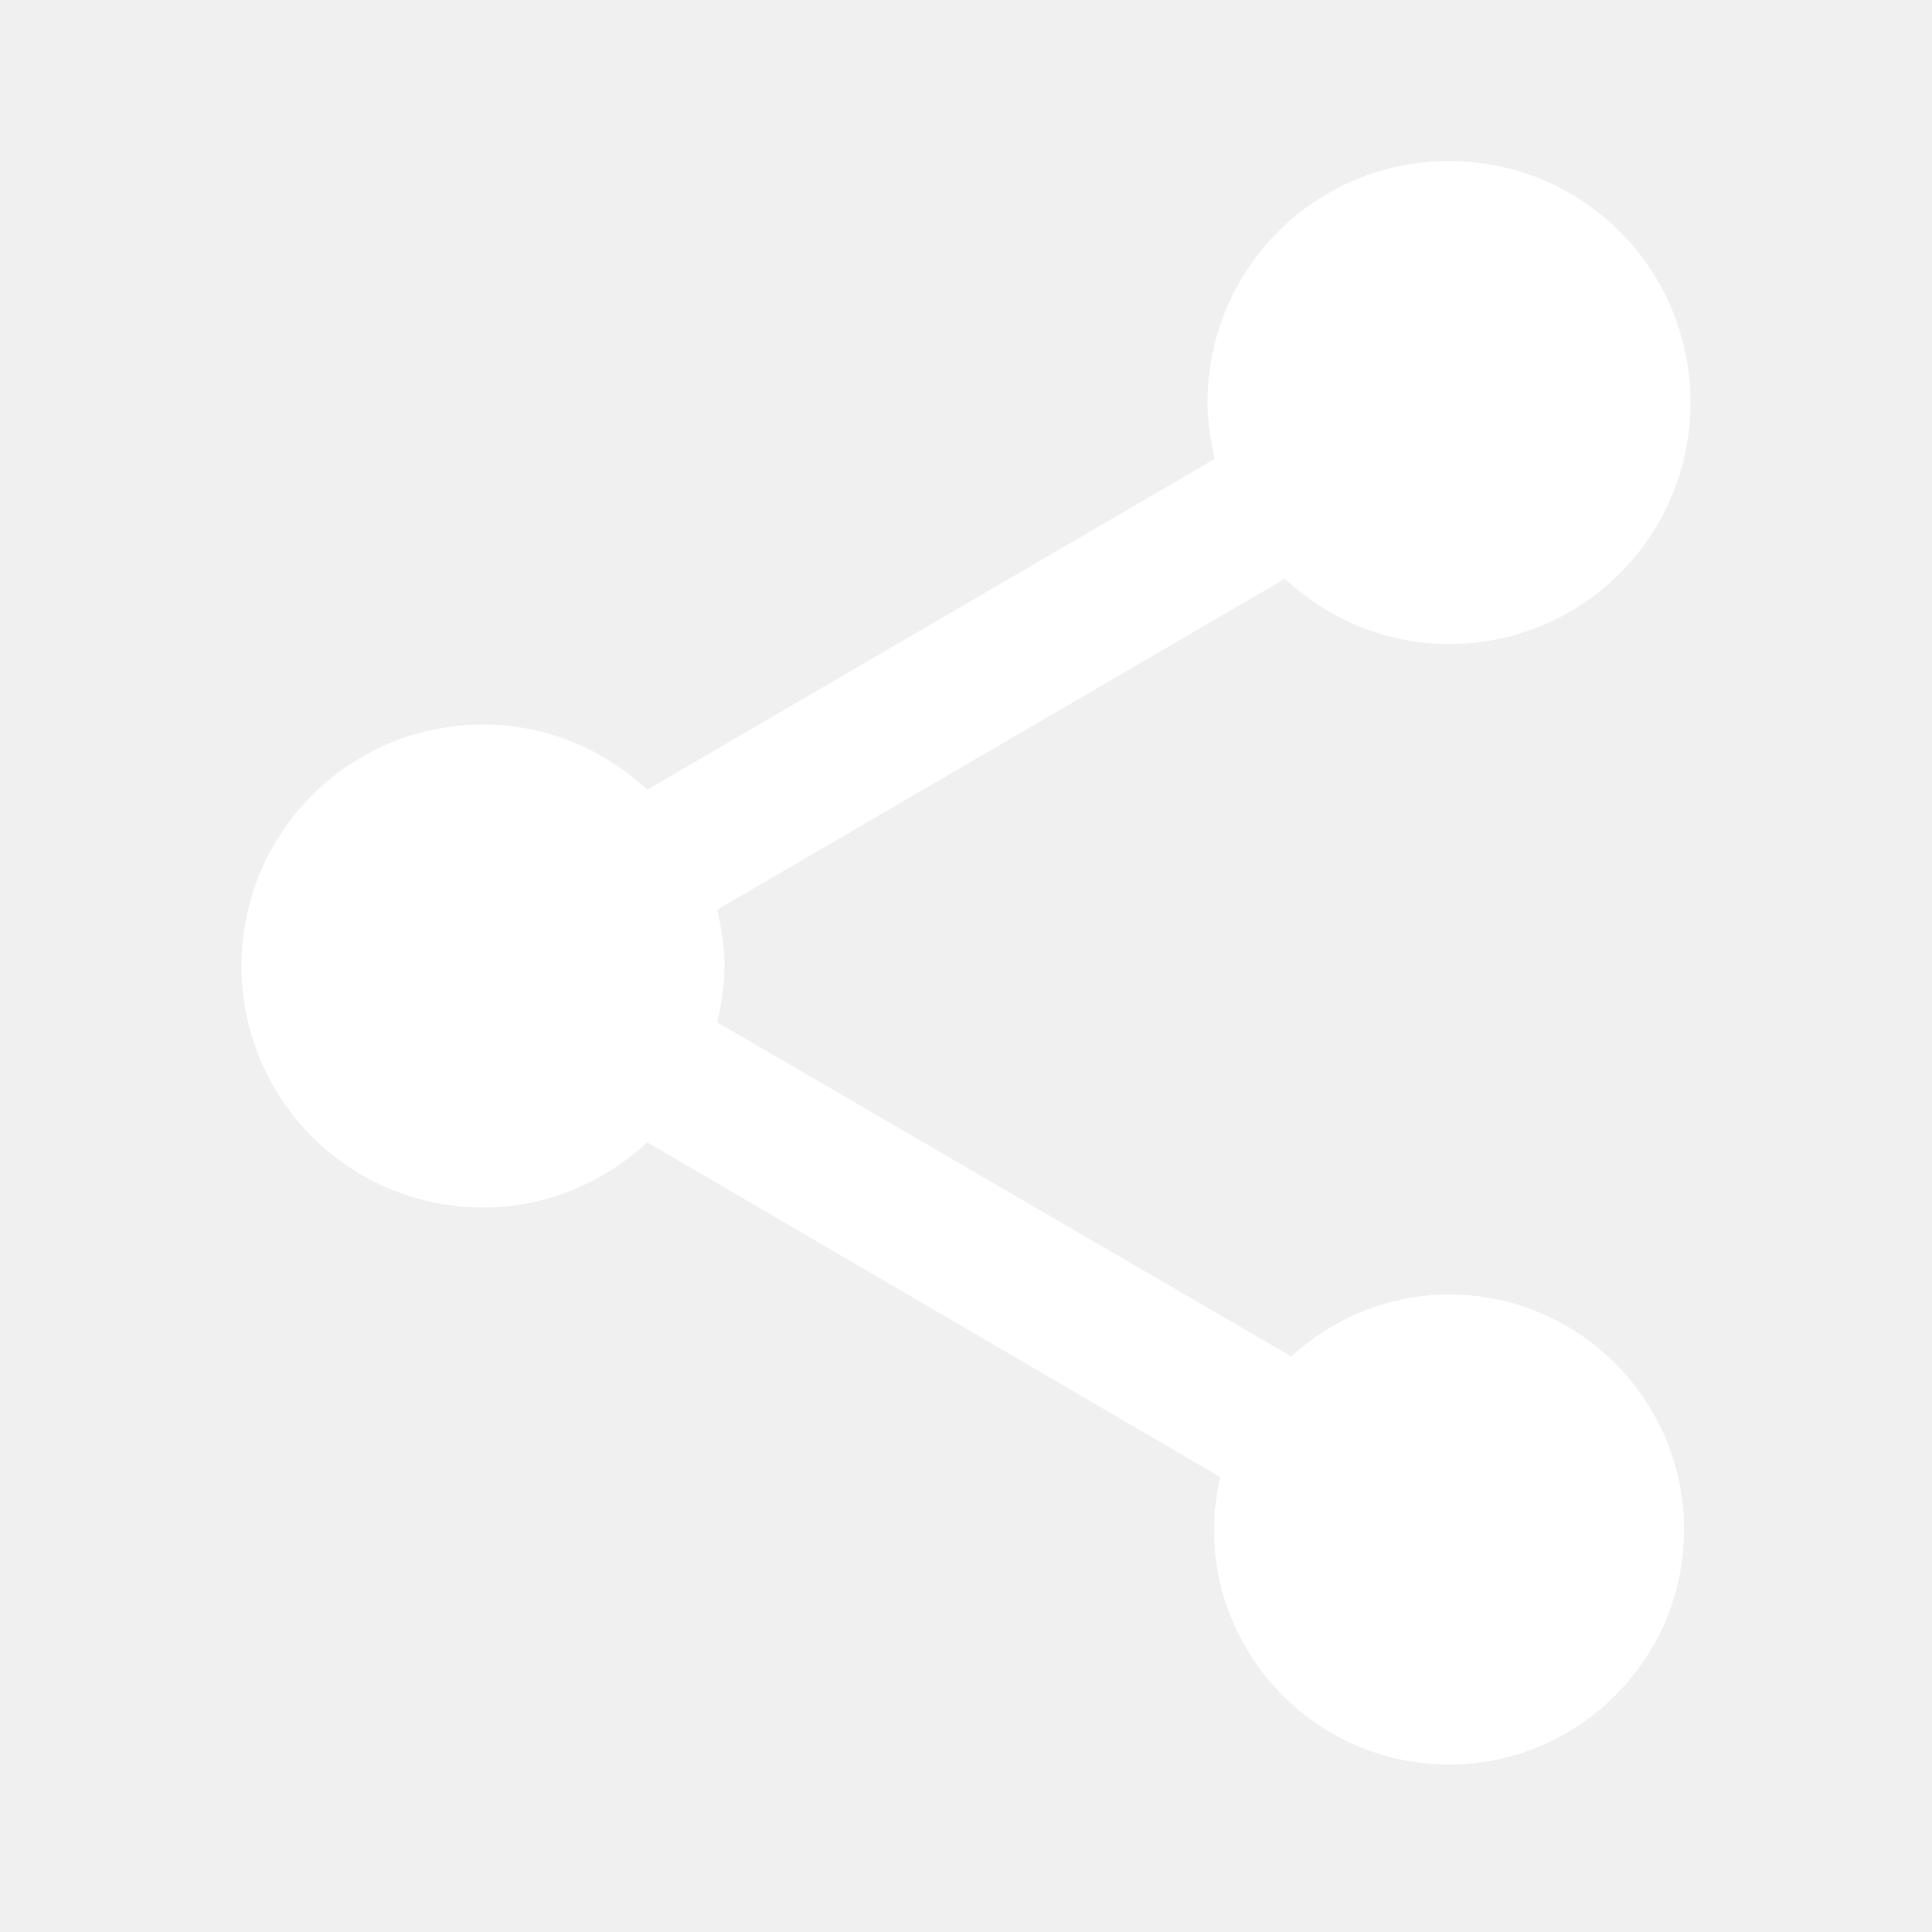
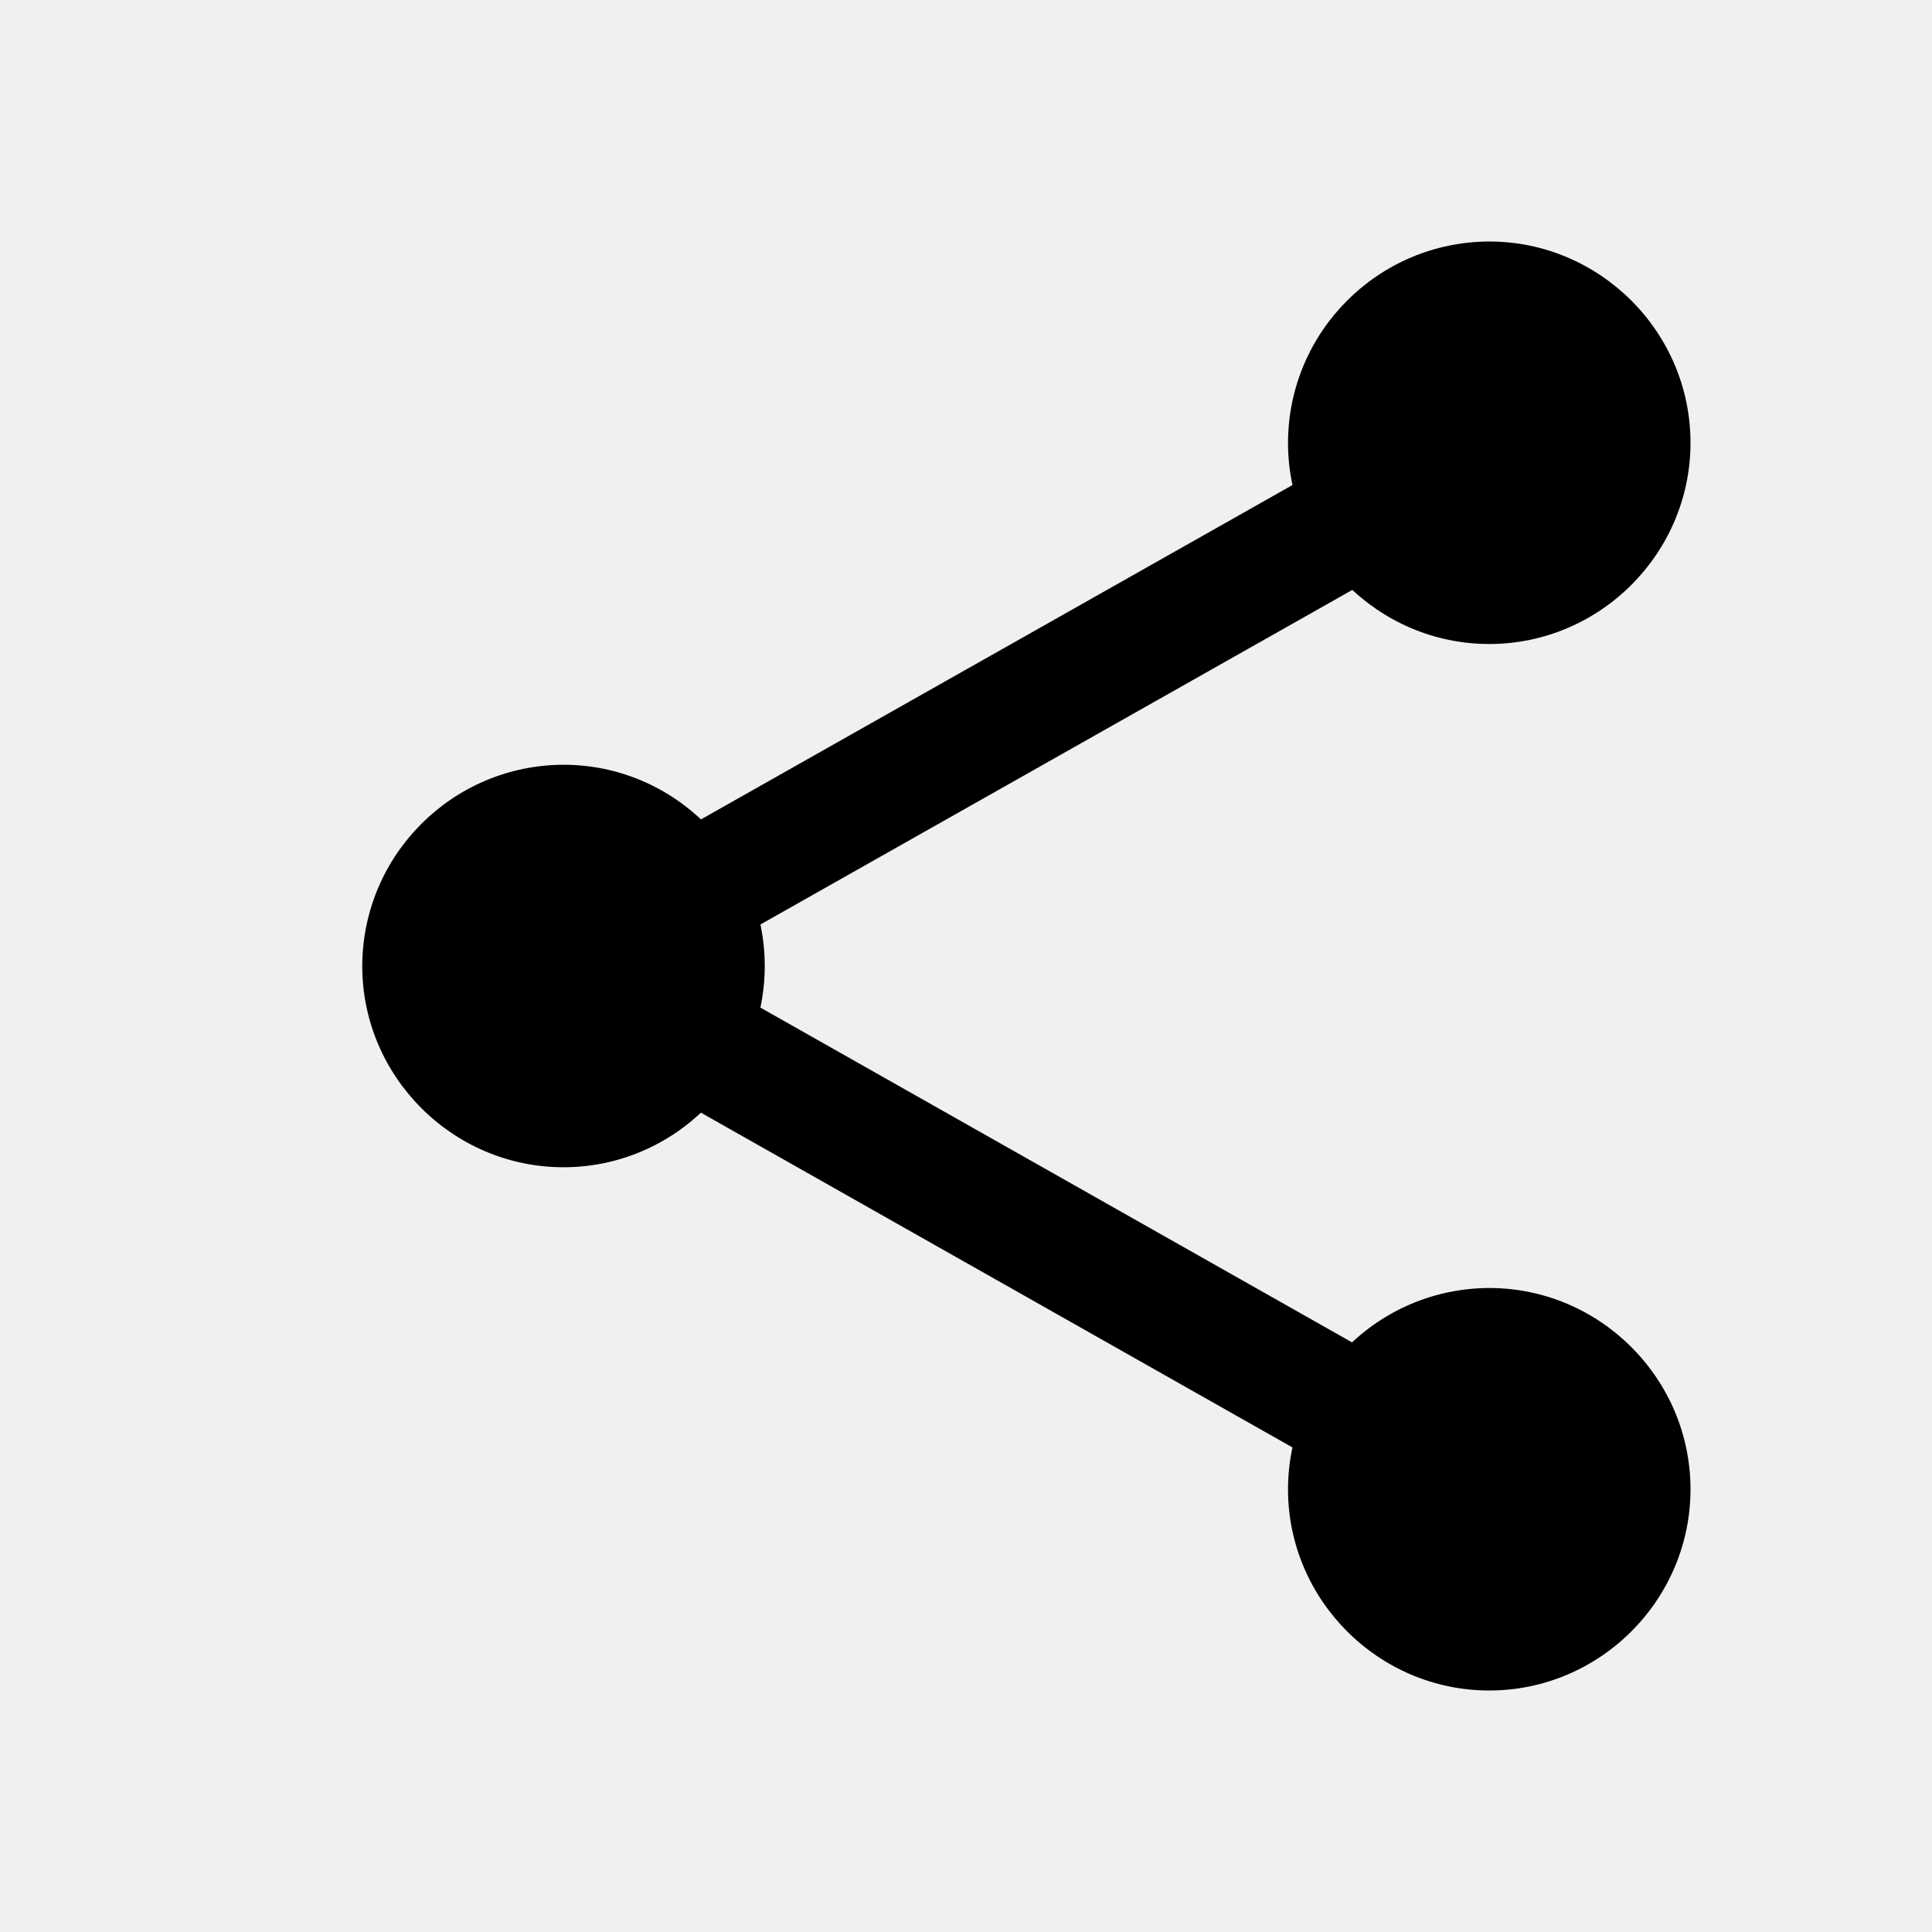
<svg xmlns="http://www.w3.org/2000/svg" width="24" height="24" viewBox="0 0 24 24">
-   <path fill="#FFF" fill-rule="evenodd" d="M18 16.08c-.76 0-1.44.3-1.96.77L8.91 12.7c.05-.23.09-.46.09-.7 0-.24-.04-.47-.09-.7l7.05-4.11c.54.5 1.25.81 2.04.81 1.66 0 3-1.34 3-3s-1.34-3-3-3-3 1.34-3 3c0 .24.04.47.09.7L8.04 9.81C7.5 9.31 6.79 9 6 9c-1.66 0-3 1.34-3 3s1.34 3 3 3c.79 0 1.5-.31 2.04-.81l7.12 4.16c-.05.21-.08.43-.08.65 0 1.61 1.31 2.92 2.92 2.92 1.61 0 2.92-1.31 2.92-2.92 0-1.61-1.31-2.92-2.92-2.92z" />
+   <g fill="none" fill-rule="evenodd">
+     <path d="M0 0h24v24H0z" />
+     <path stroke="#000" stroke-linecap="round" stroke-linejoin="round" stroke-width="1.5" d="M18.5 5.505L7.01 12l11.49 6.502" />
+     <path fill="#000" d="M18.5 8C19.875 8 21 6.875 21 5.5S19.875 3 18.5 3A2.507 2.507 0 0 0 16 5.5C16 6.875 17.125 8 18.5 8zM18.5 21c1.375 0 2.5-1.125 2.5-2.5S19.875 16 18.5 16a2.507 2.507 0 0 0-2.5 2.5c0 1.375 1.125 2.5 2.5 2.5zM7 14.5c1.375 0 2.5-1.125 2.5-2.5S8.375 9.5 7 9.5A2.507 2.507 0 0 0 4.5 12c0 1.375 1.125 2.5 2.5 2.5z" />
+   </g>
</svg>
